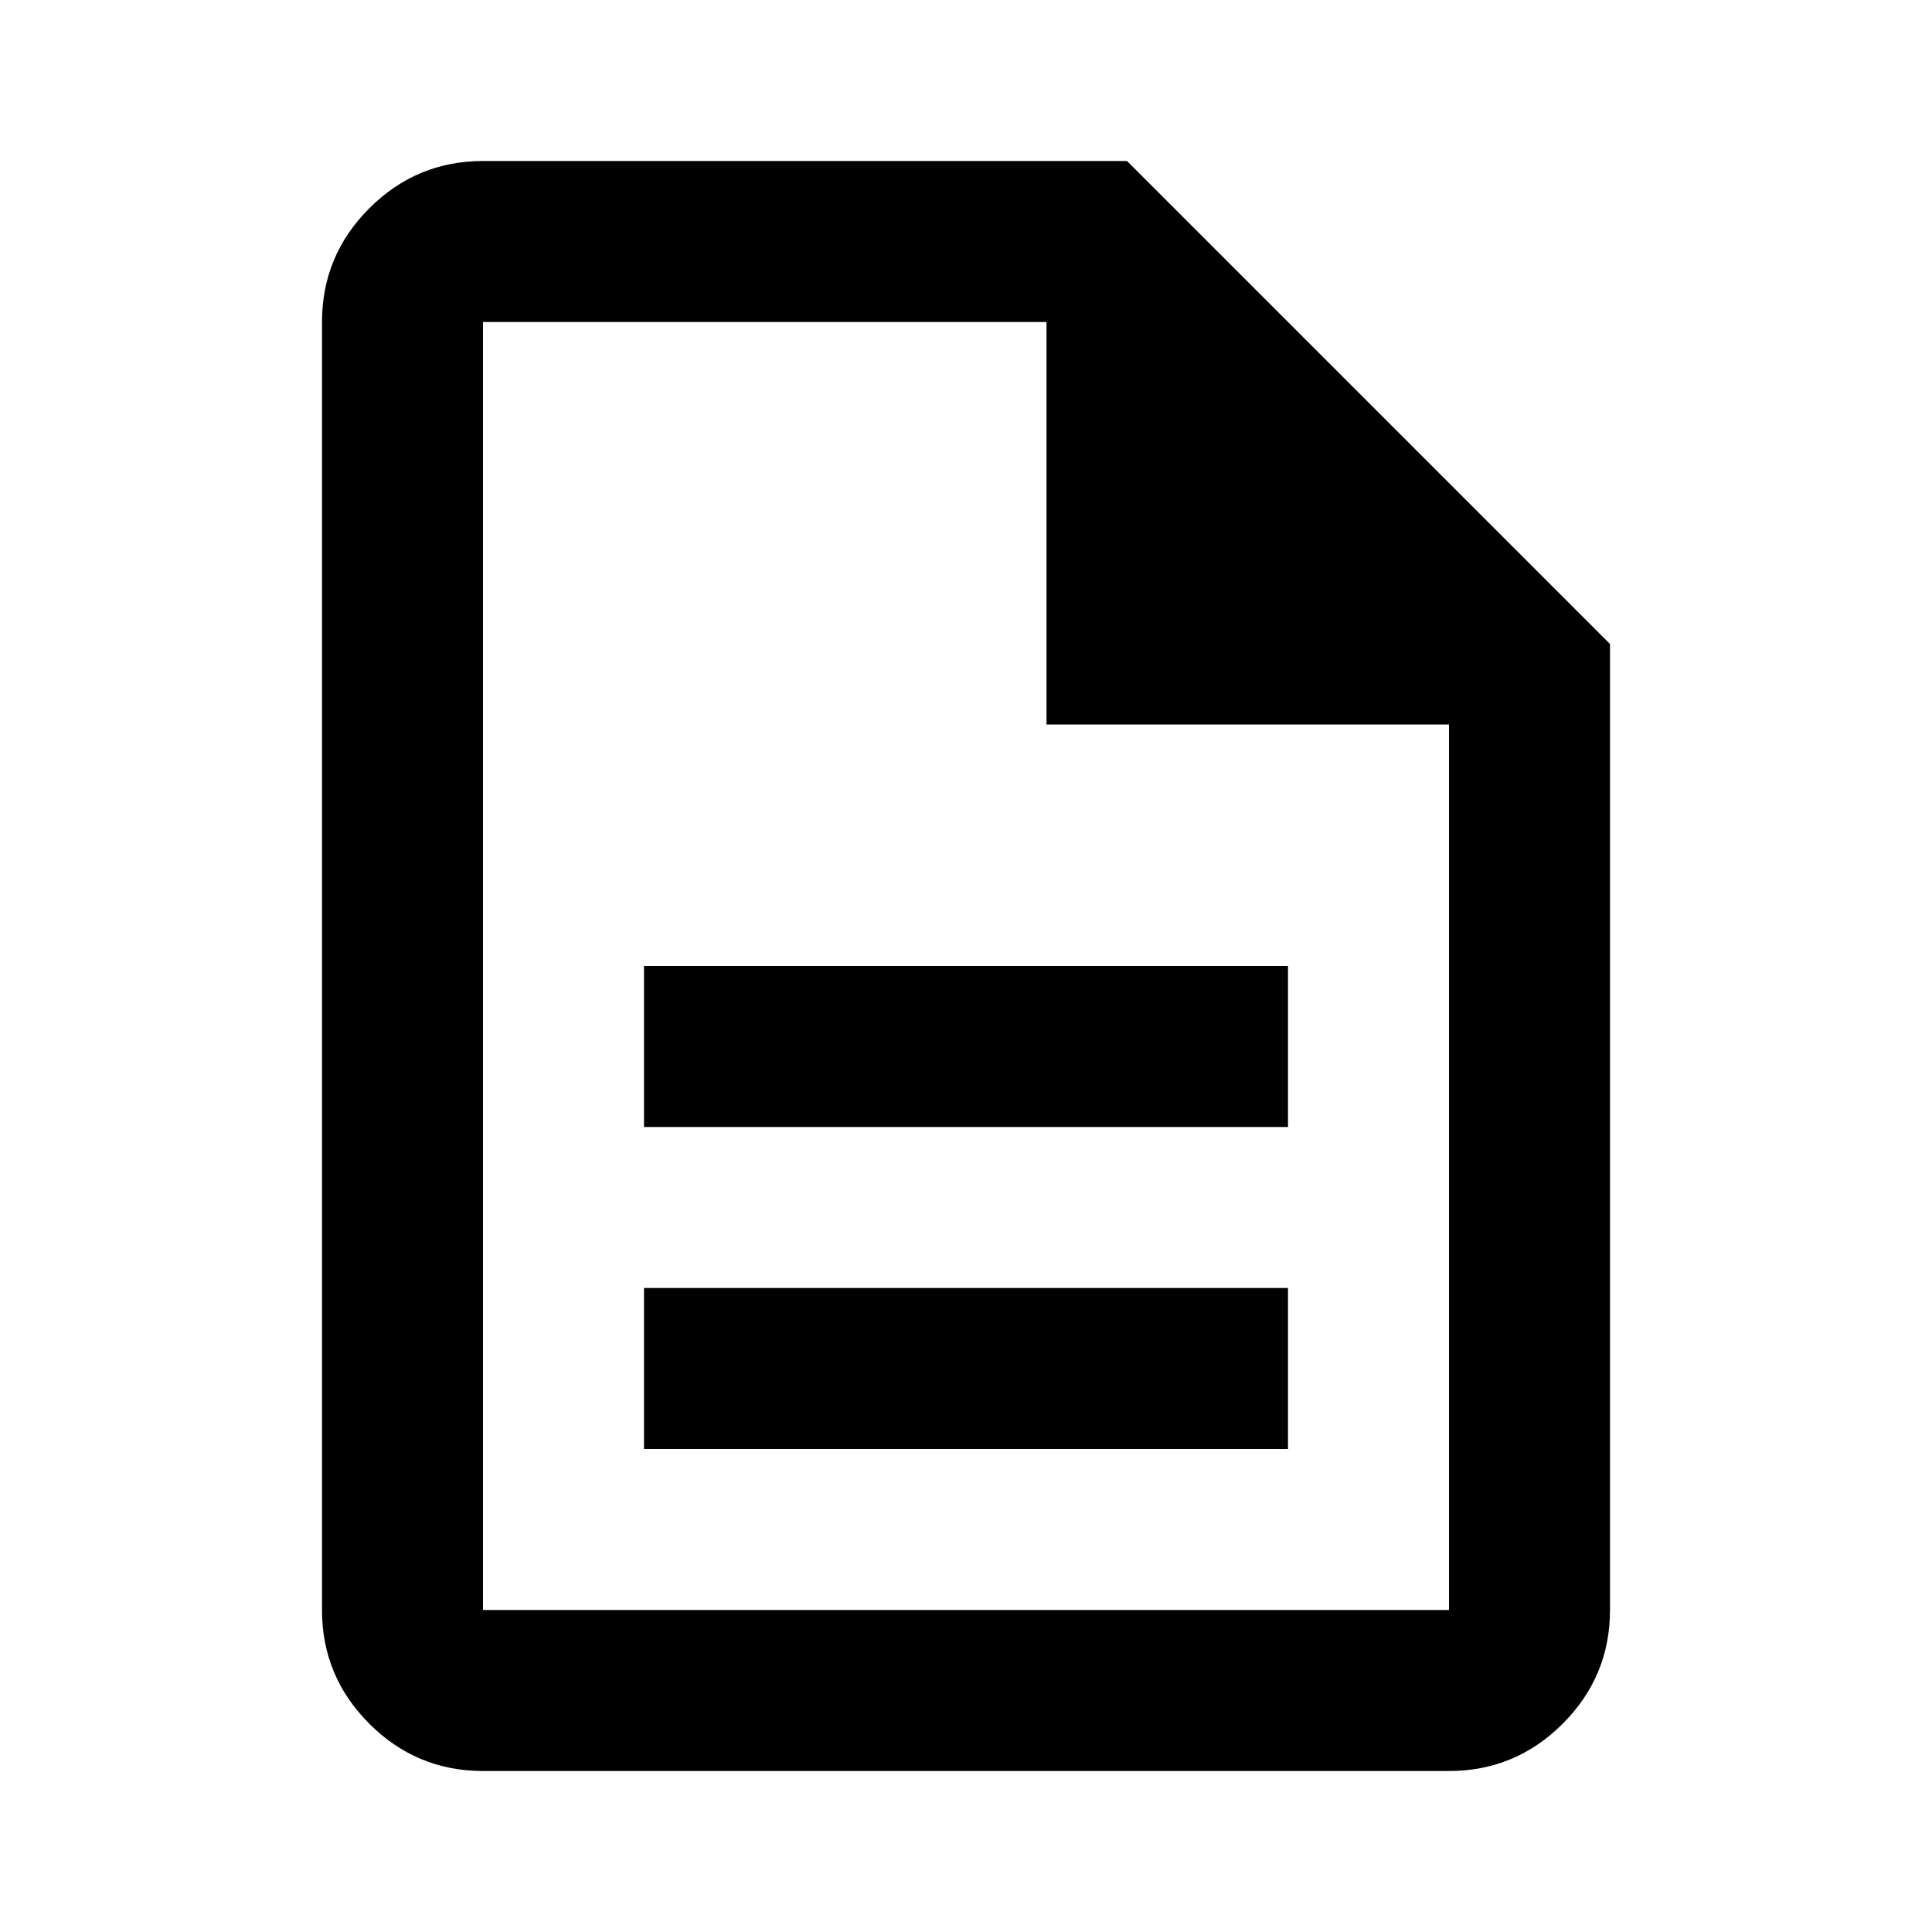
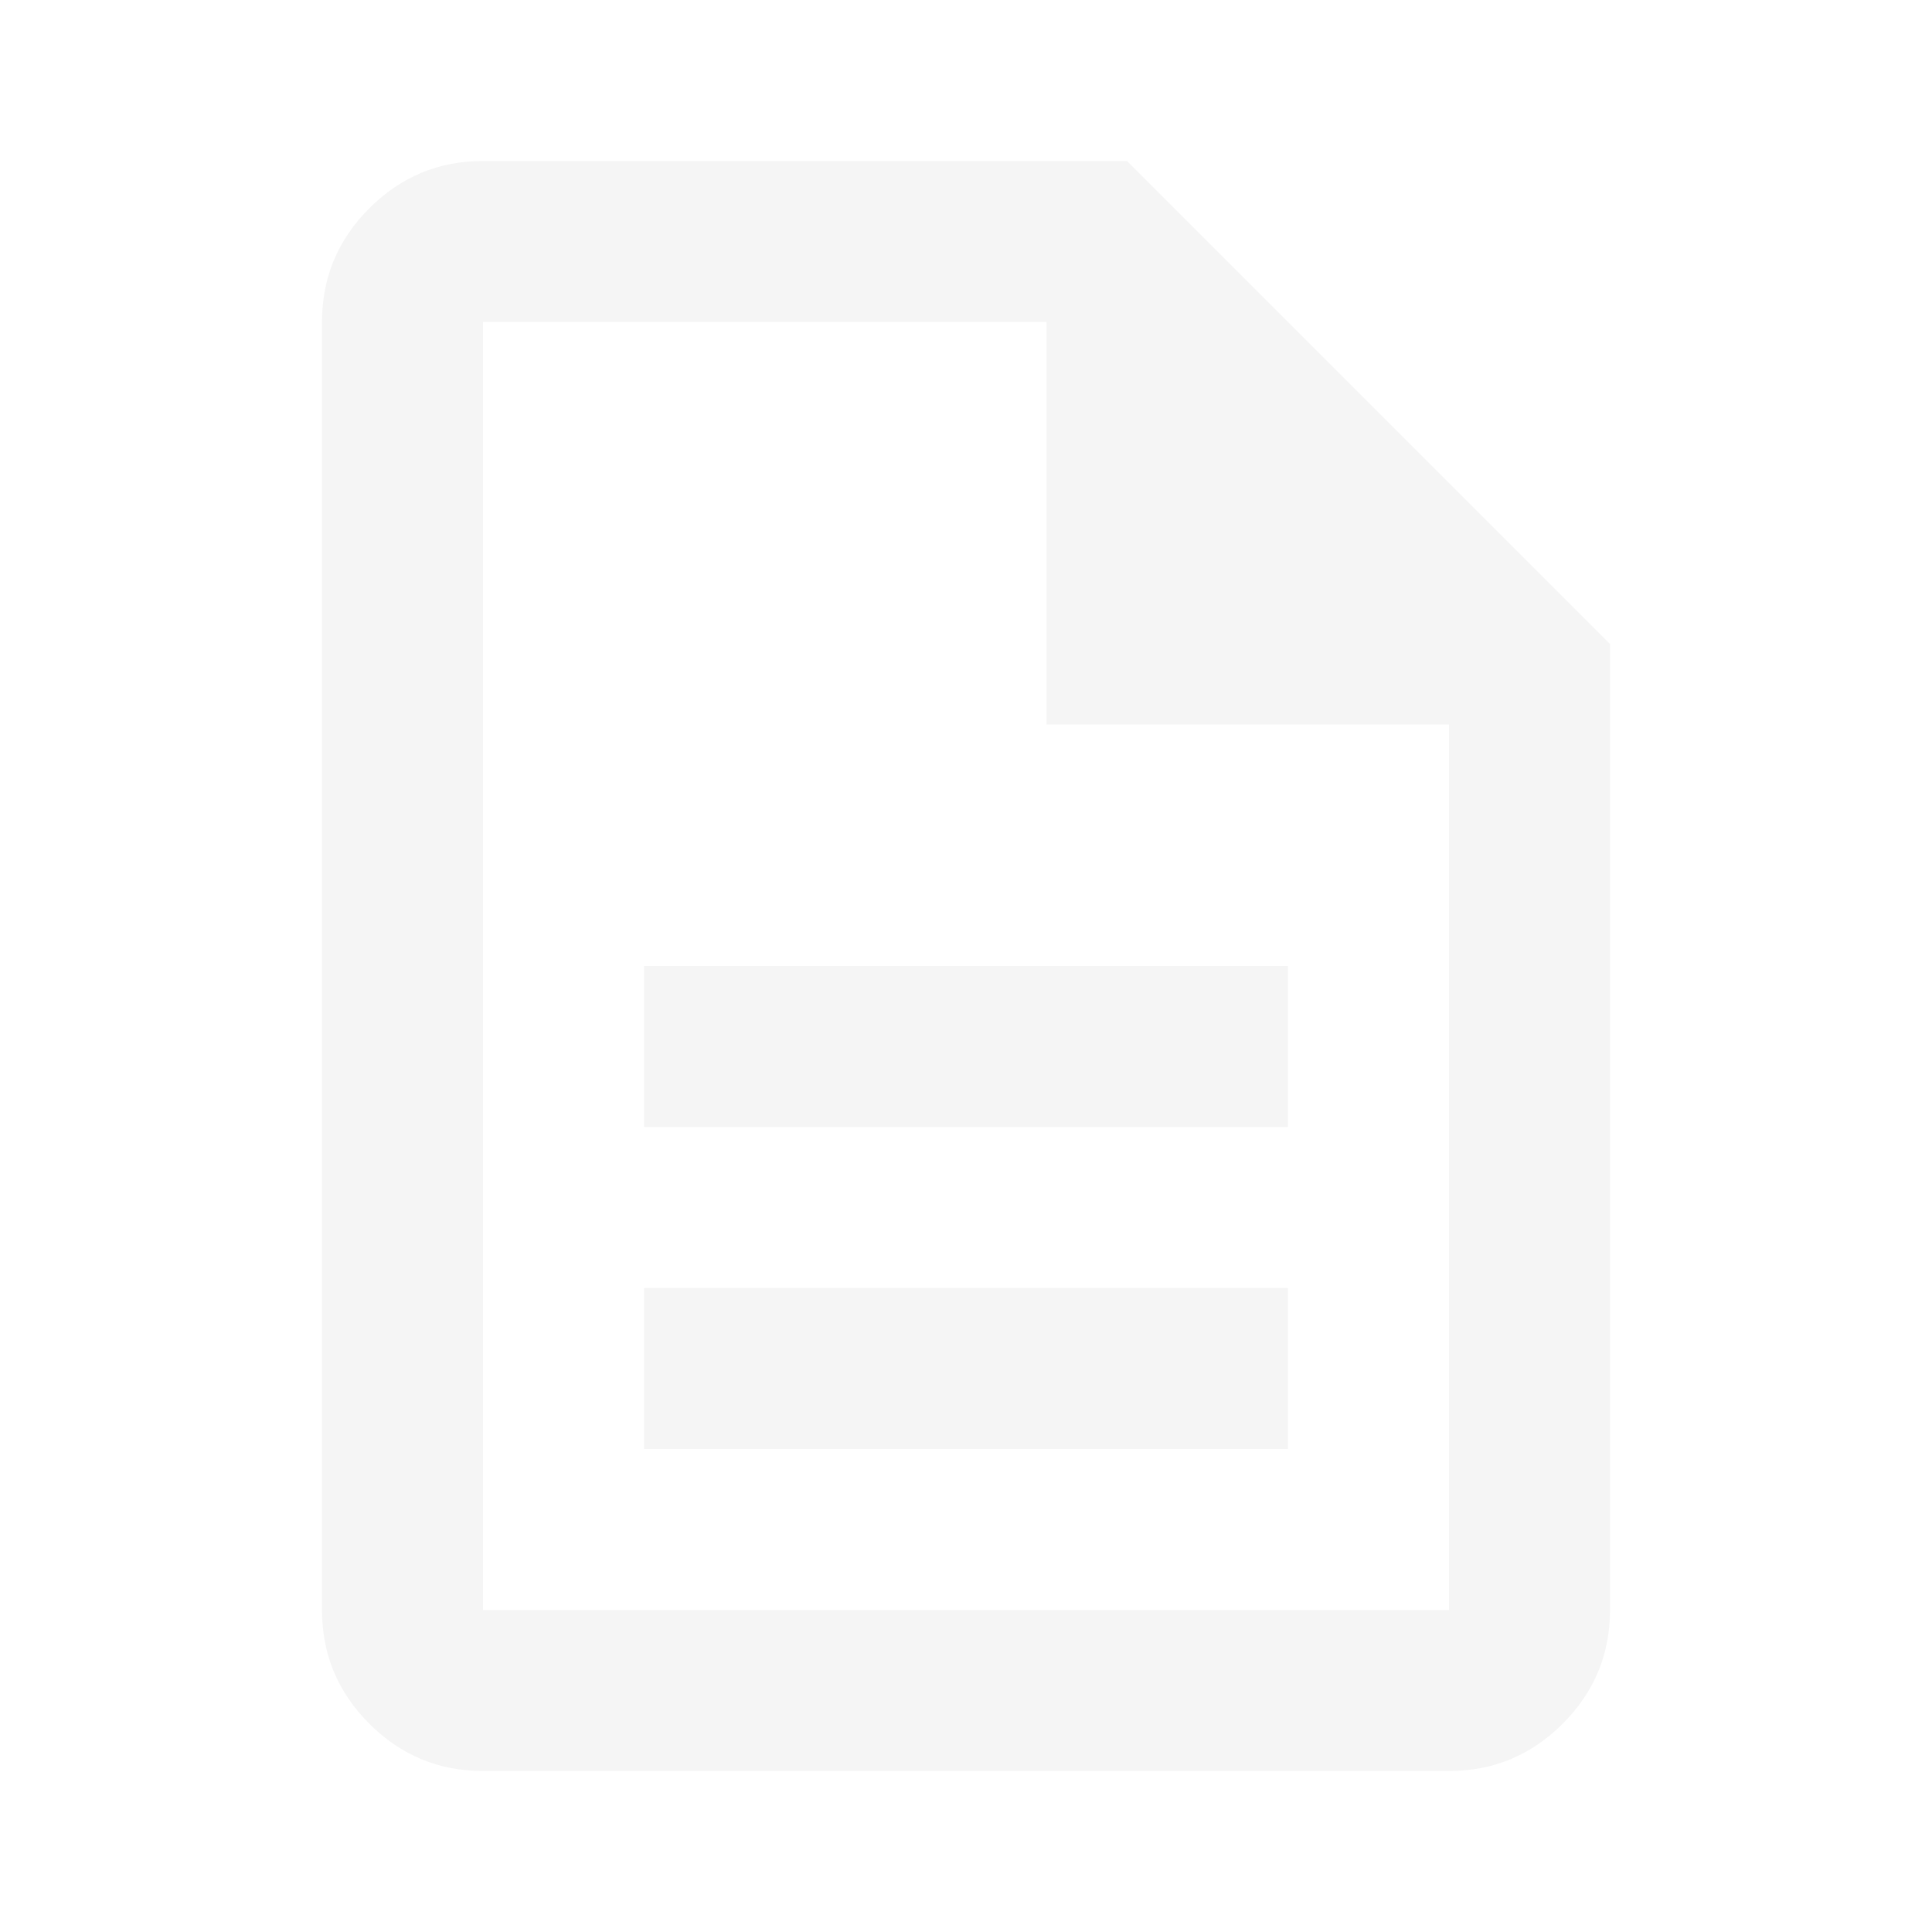
- <svg xmlns="http://www.w3.org/2000/svg" height="24" viewBox="0 -960 960 960" width="24">
+ <svg xmlns="http://www.w3.org/2000/svg" height="24" viewBox="0 -960 960 960" width="24" fill="#f5f5f5">
  <path d="M320-240h320v-80H320v80Zm0-160h320v-80H320v80ZM240-80q-33 0-56.5-23.5T160-160v-640q0-33 23.5-56.5T240-880h320l240 240v480q0 33-23.5 56.5T720-80H240Zm280-520v-200H240v640h480v-440H520ZM240-800v200-200 640-640Z" />
</svg>
